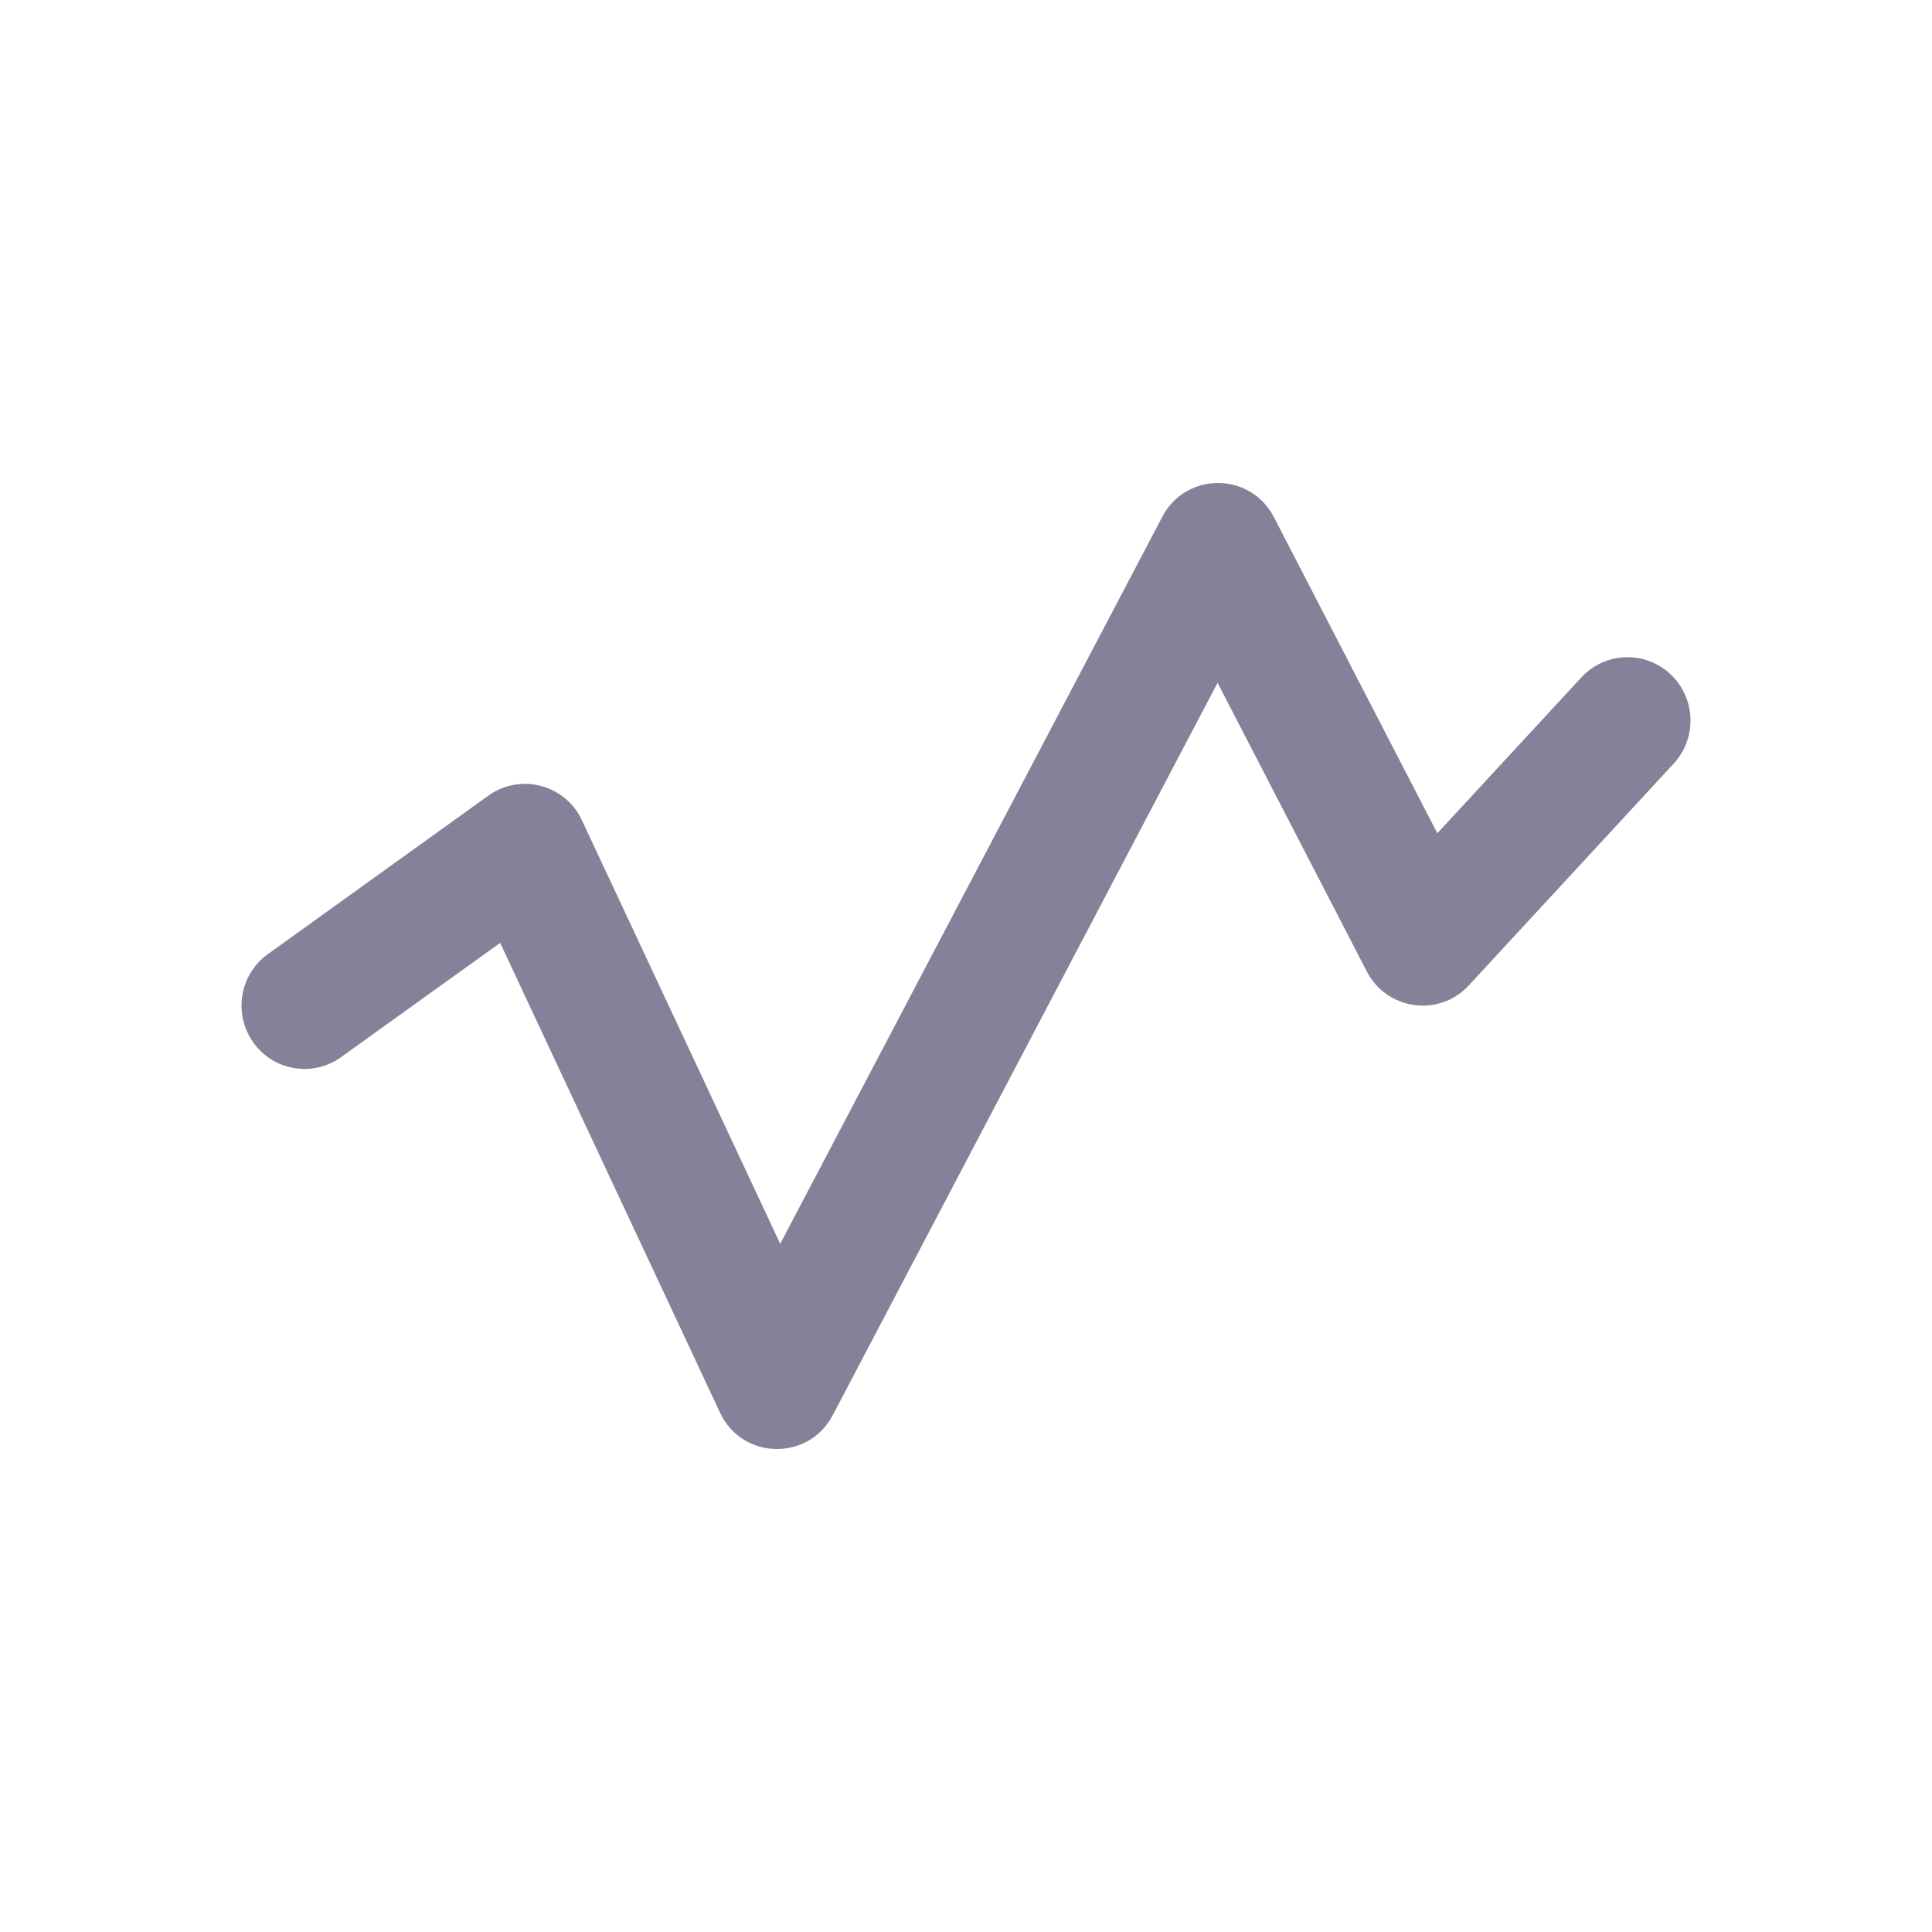
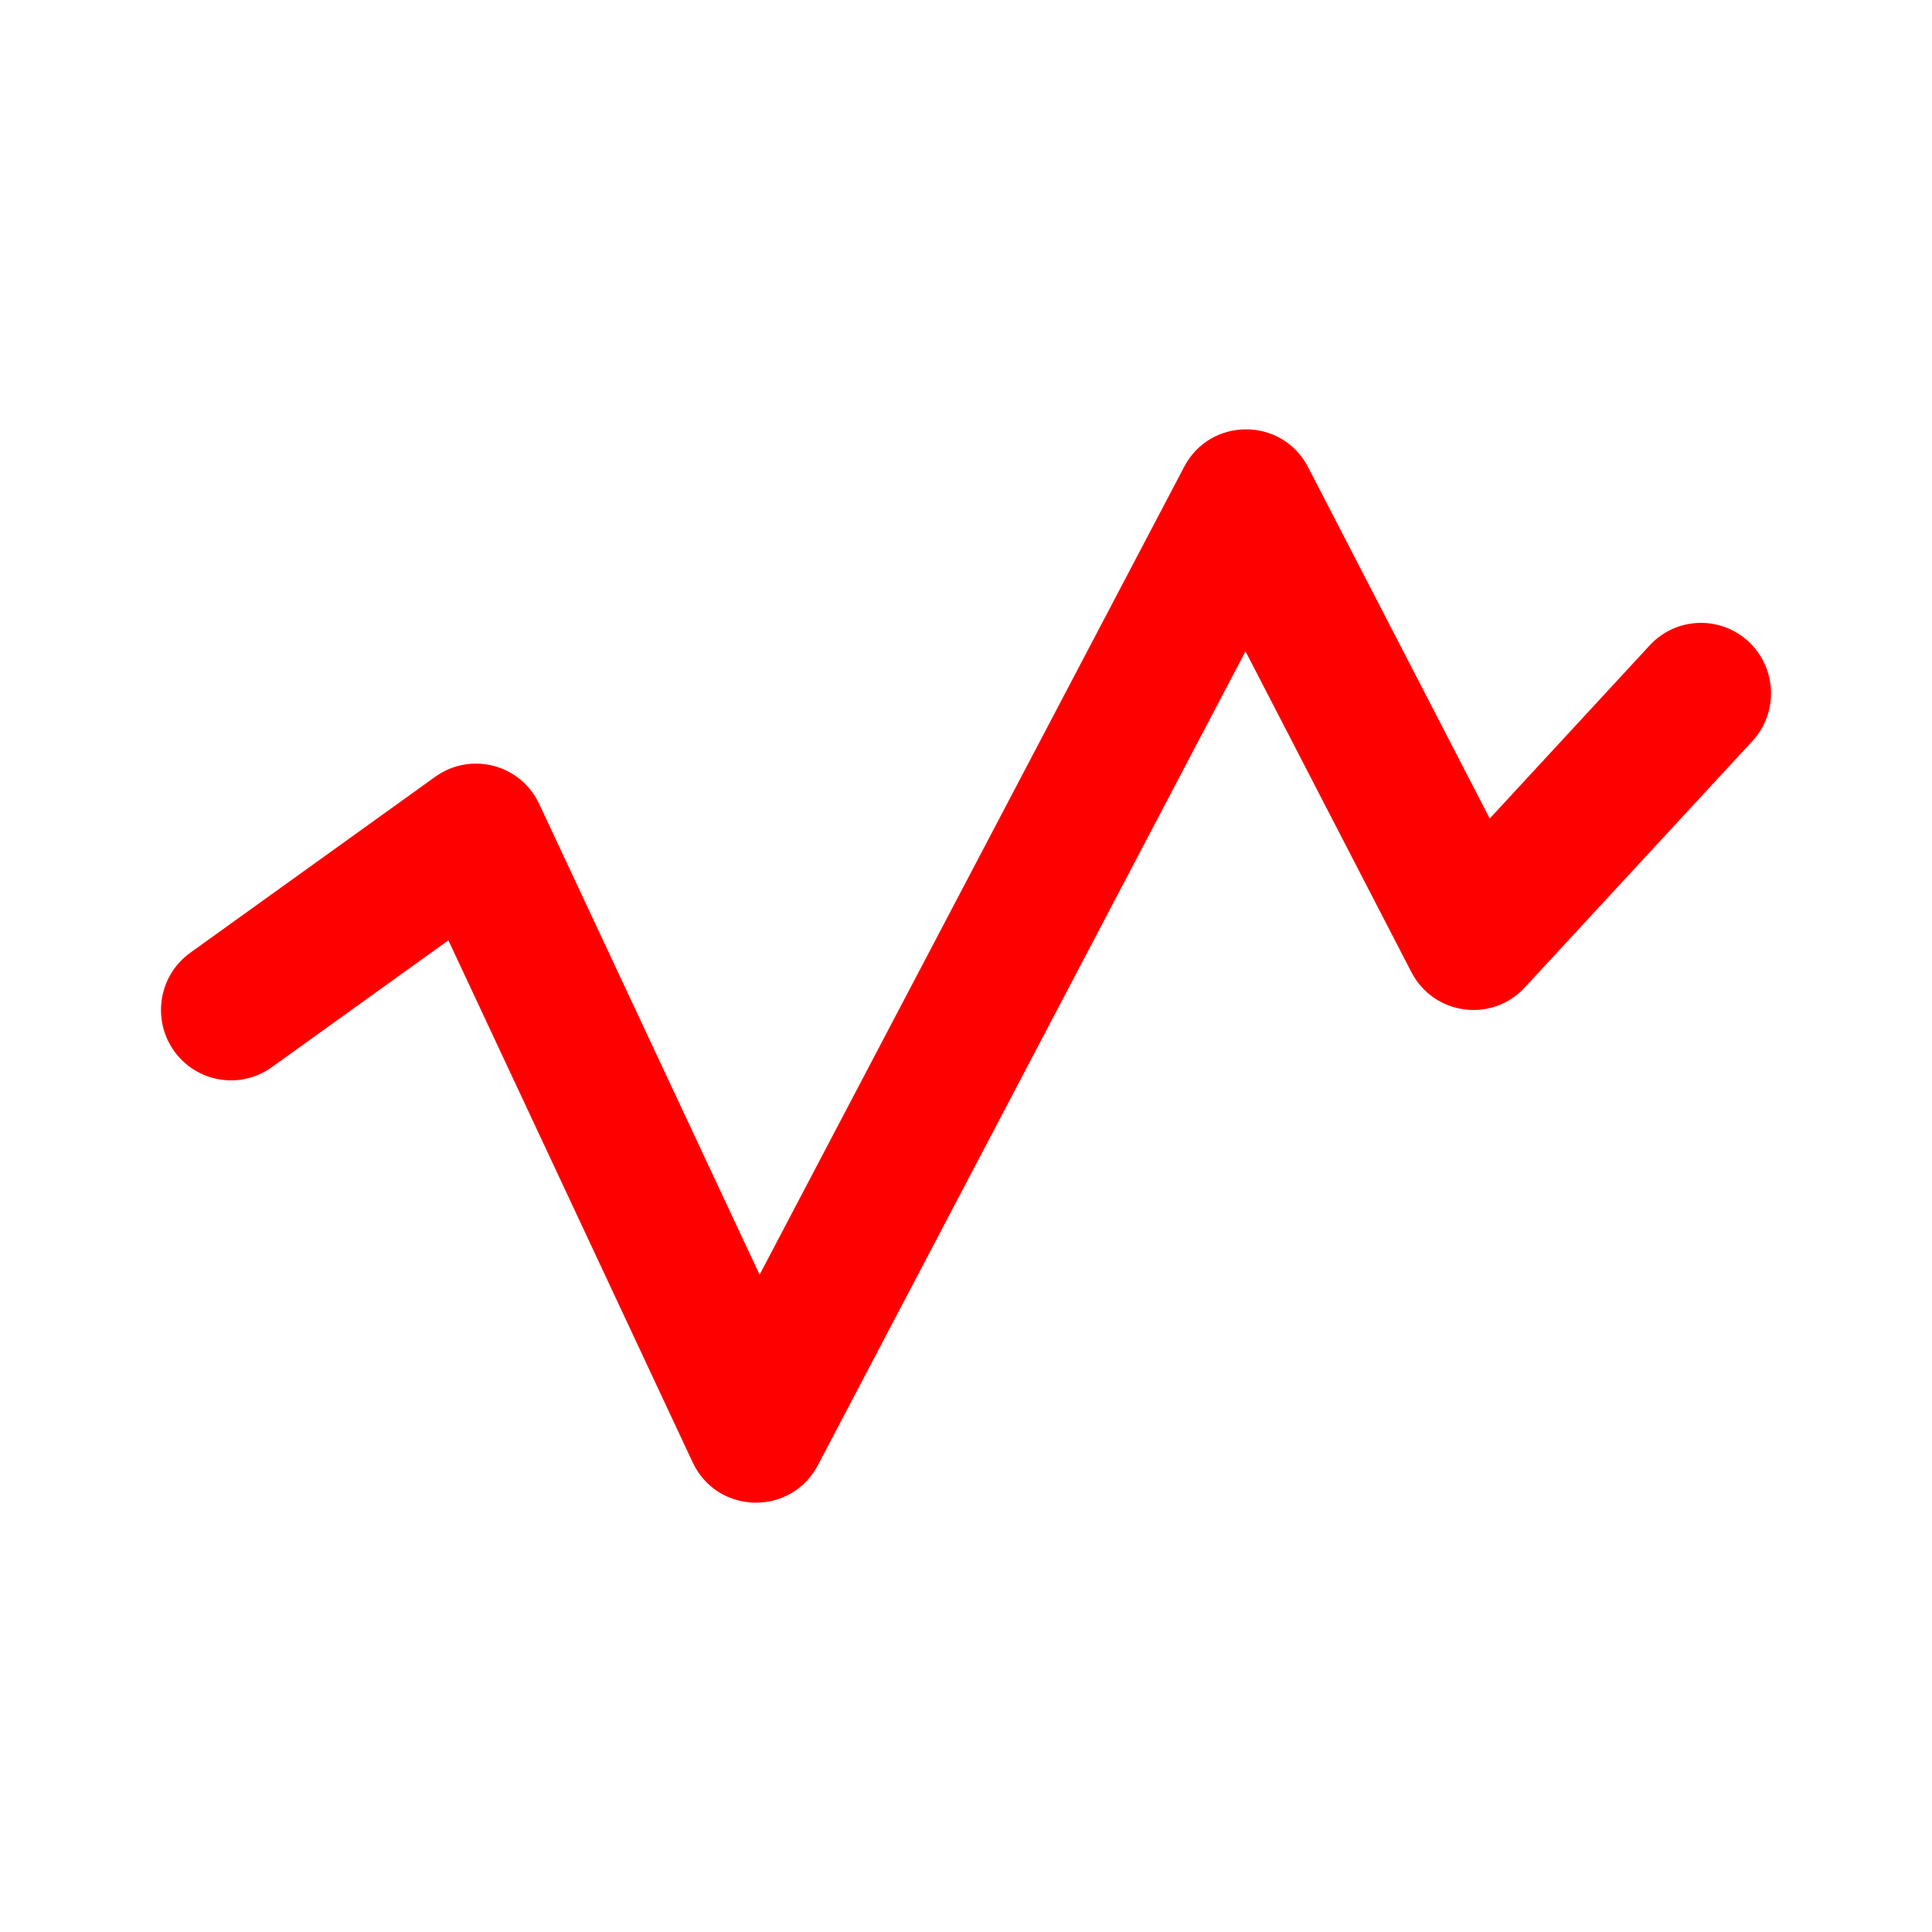
- <svg xmlns="http://www.w3.org/2000/svg" width="24px" height="24px" viewBox="0 0 24 24" version="1.1">
-   <g id="Assets" stroke="none" stroke-width="1" fill="none" fill-rule="evenodd">
-     <g id="assets" transform="translate(-763, -2143)">
-       <g id="icon/Dashboard" transform="translate(763, 2143)">
-         <rect id="bound" x="0" y="0" width="24" height="24" />
-         <path d="M8.944,17.548 C9.218,18.135 10.042,18.155 10.344,17.581 L15.125,8.482 L16.979,12.068 C17.229,12.551 17.879,12.639 18.247,12.24 L20.791,9.486 C21.085,9.168 21.067,8.67 20.75,8.374 C20.433,8.078 19.938,8.097 19.643,8.416 L17.855,10.351 L15.825,6.424 C15.533,5.861 14.733,5.858 14.439,6.419 L9.692,15.451 L7.229,10.19 C7.022,9.745 6.464,9.599 6.066,9.884 L3.328,11.852 C2.976,12.104 2.895,12.595 3.146,12.949 C3.397,13.303 3.886,13.385 4.237,13.132 L6.213,11.713 L8.944,17.548 Z" id="Path" fill="#858199" fill-rule="evenodd" />
-       </g>
-     </g>
-   </g>
+ <svg xmlns="http://www.w3.org/2000/svg" width="24" height="24" viewBox="0 0 24 24" fill="none">
+   <path fill-rule="evenodd" clip-rule="evenodd" d="M8.604 18.165C8.909 18.817 9.825 18.838 10.16 18.201L15.472 8.091L17.532 12.075C17.81 12.612 18.532 12.71 18.941 12.267L21.768 9.207C22.095 8.853 22.074 8.3 21.722 7.971C21.37 7.643 20.82 7.663 20.493 8.017L18.506 10.168L16.25 5.804C15.926 5.179 15.037 5.176 14.71 5.799L9.436 15.835L6.699 9.989C6.469 9.494 5.849 9.332 5.407 9.649L2.364 11.835C1.973 12.116 1.883 12.661 2.162 13.055C2.441 13.447 2.984 13.538 3.375 13.258L5.57 11.681L8.604 18.165Z" fill="#FF0000" />
</svg>
